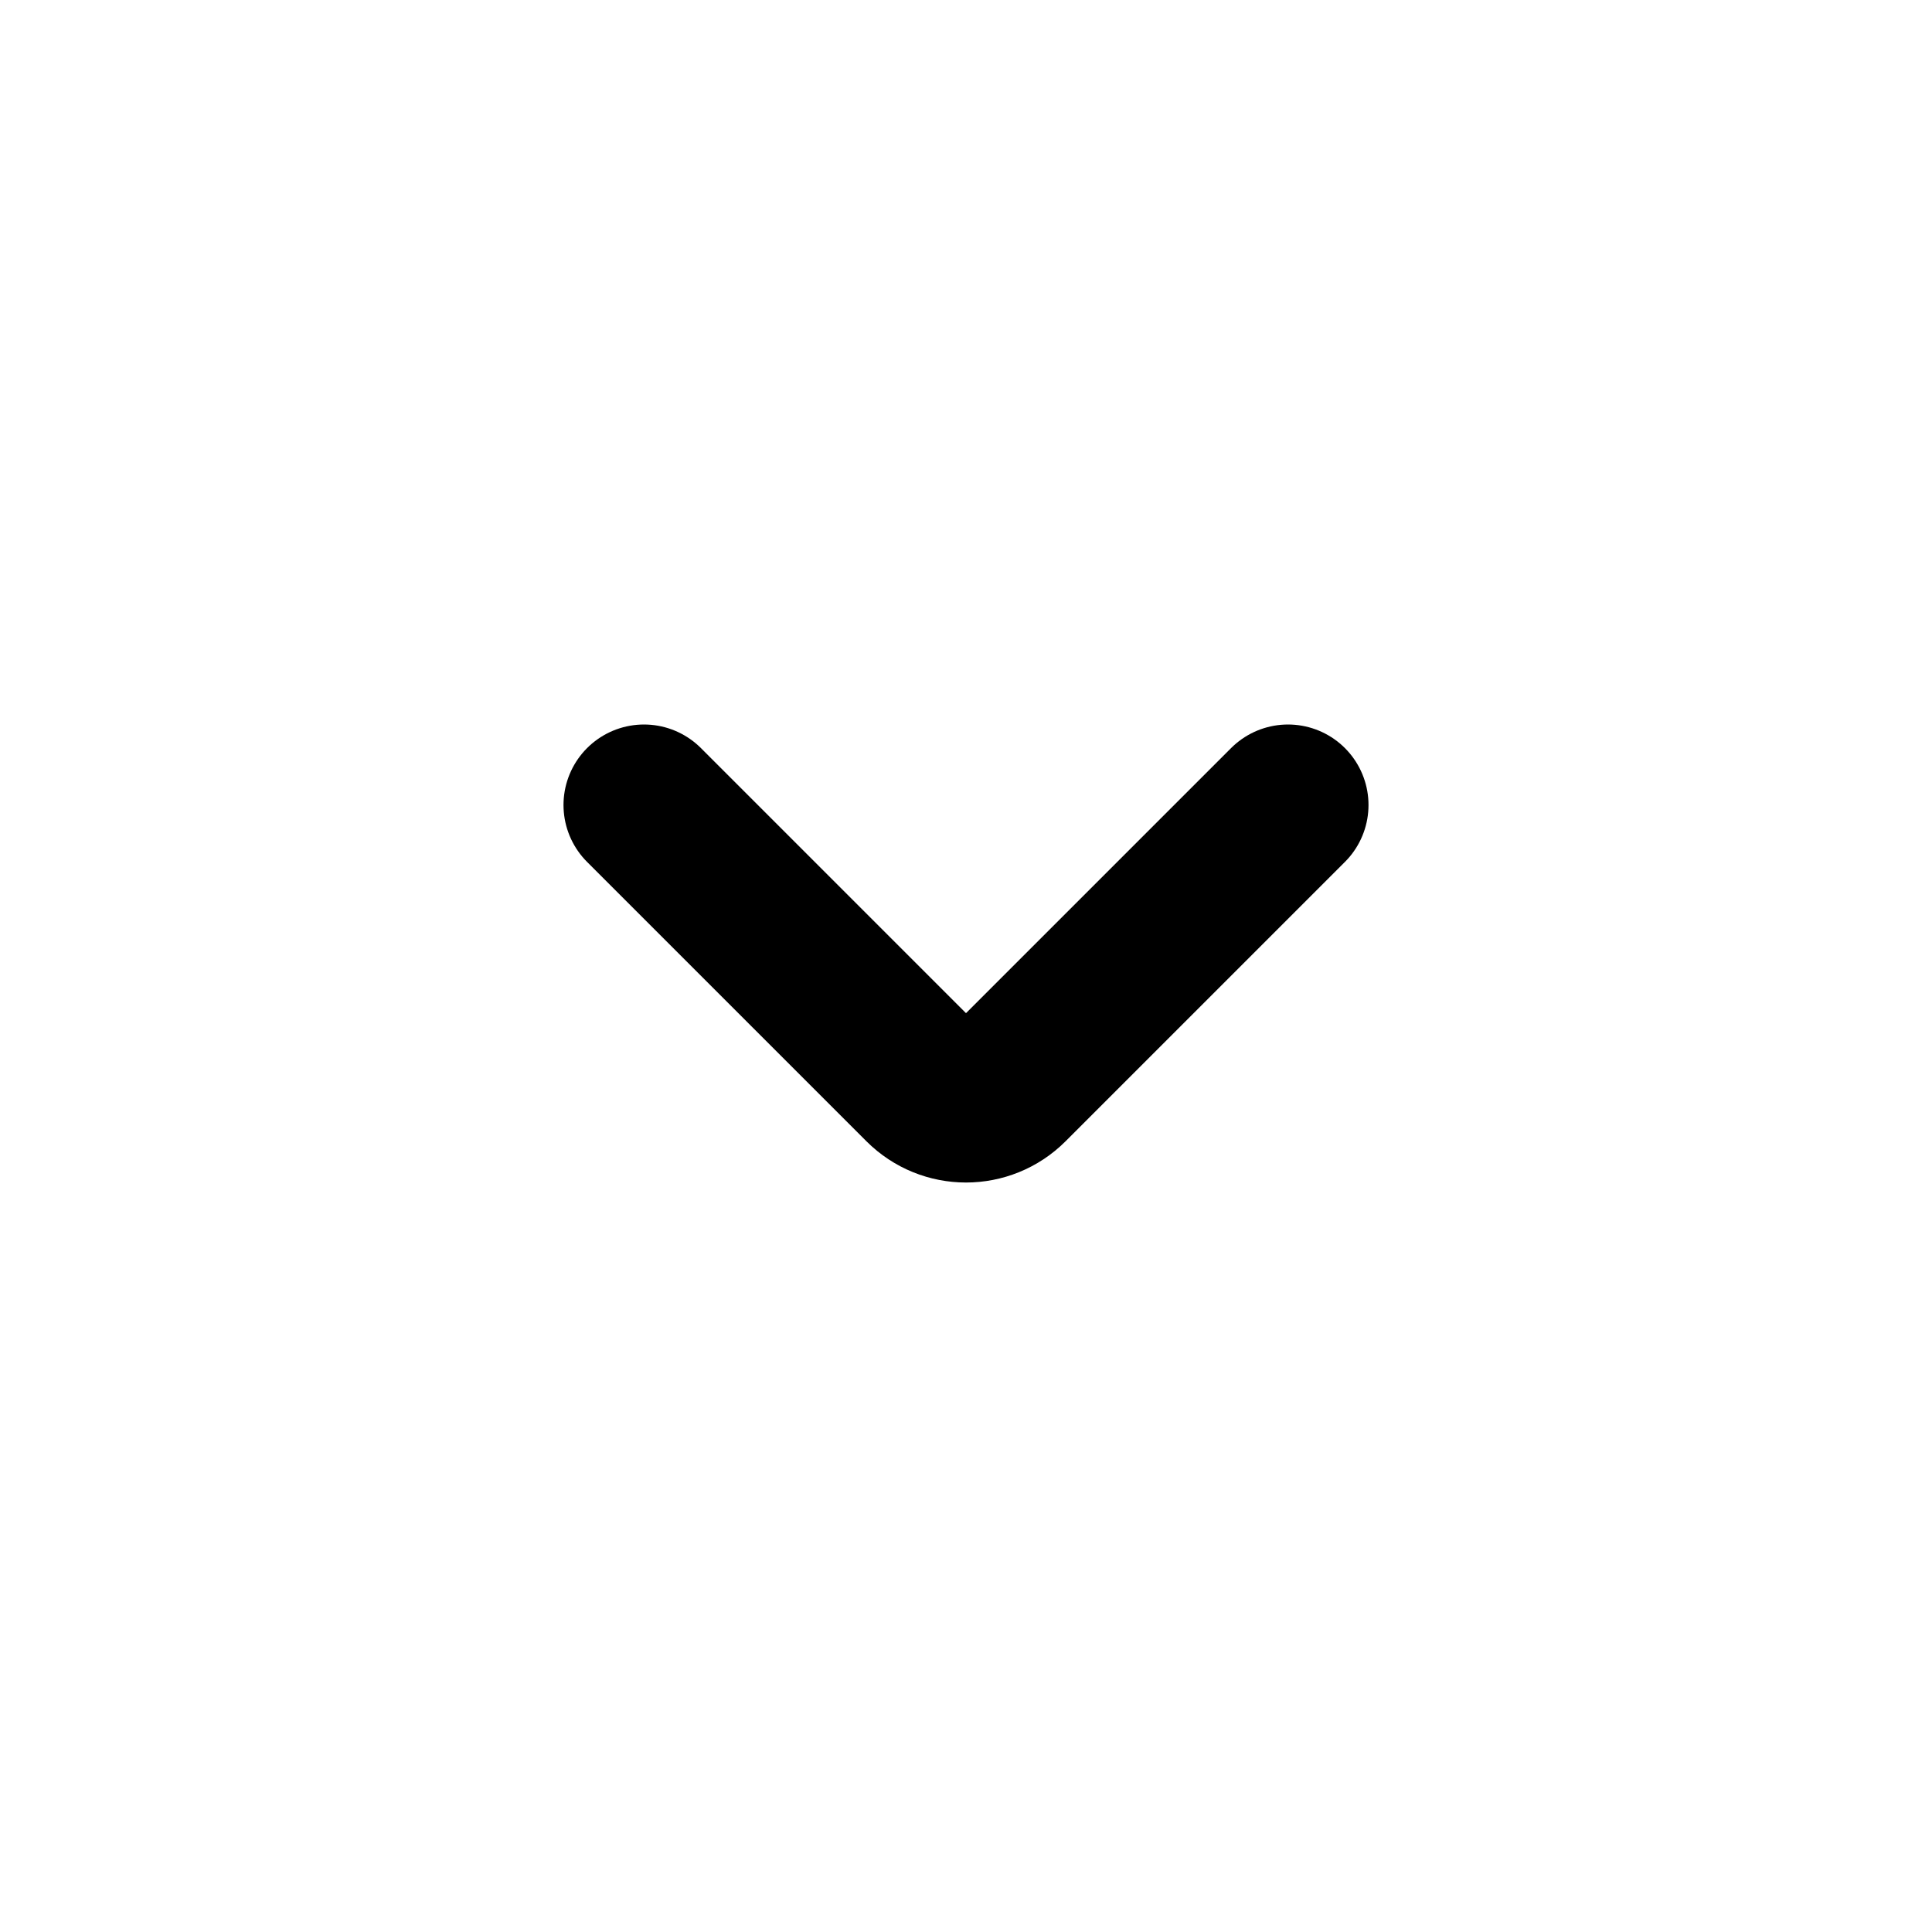
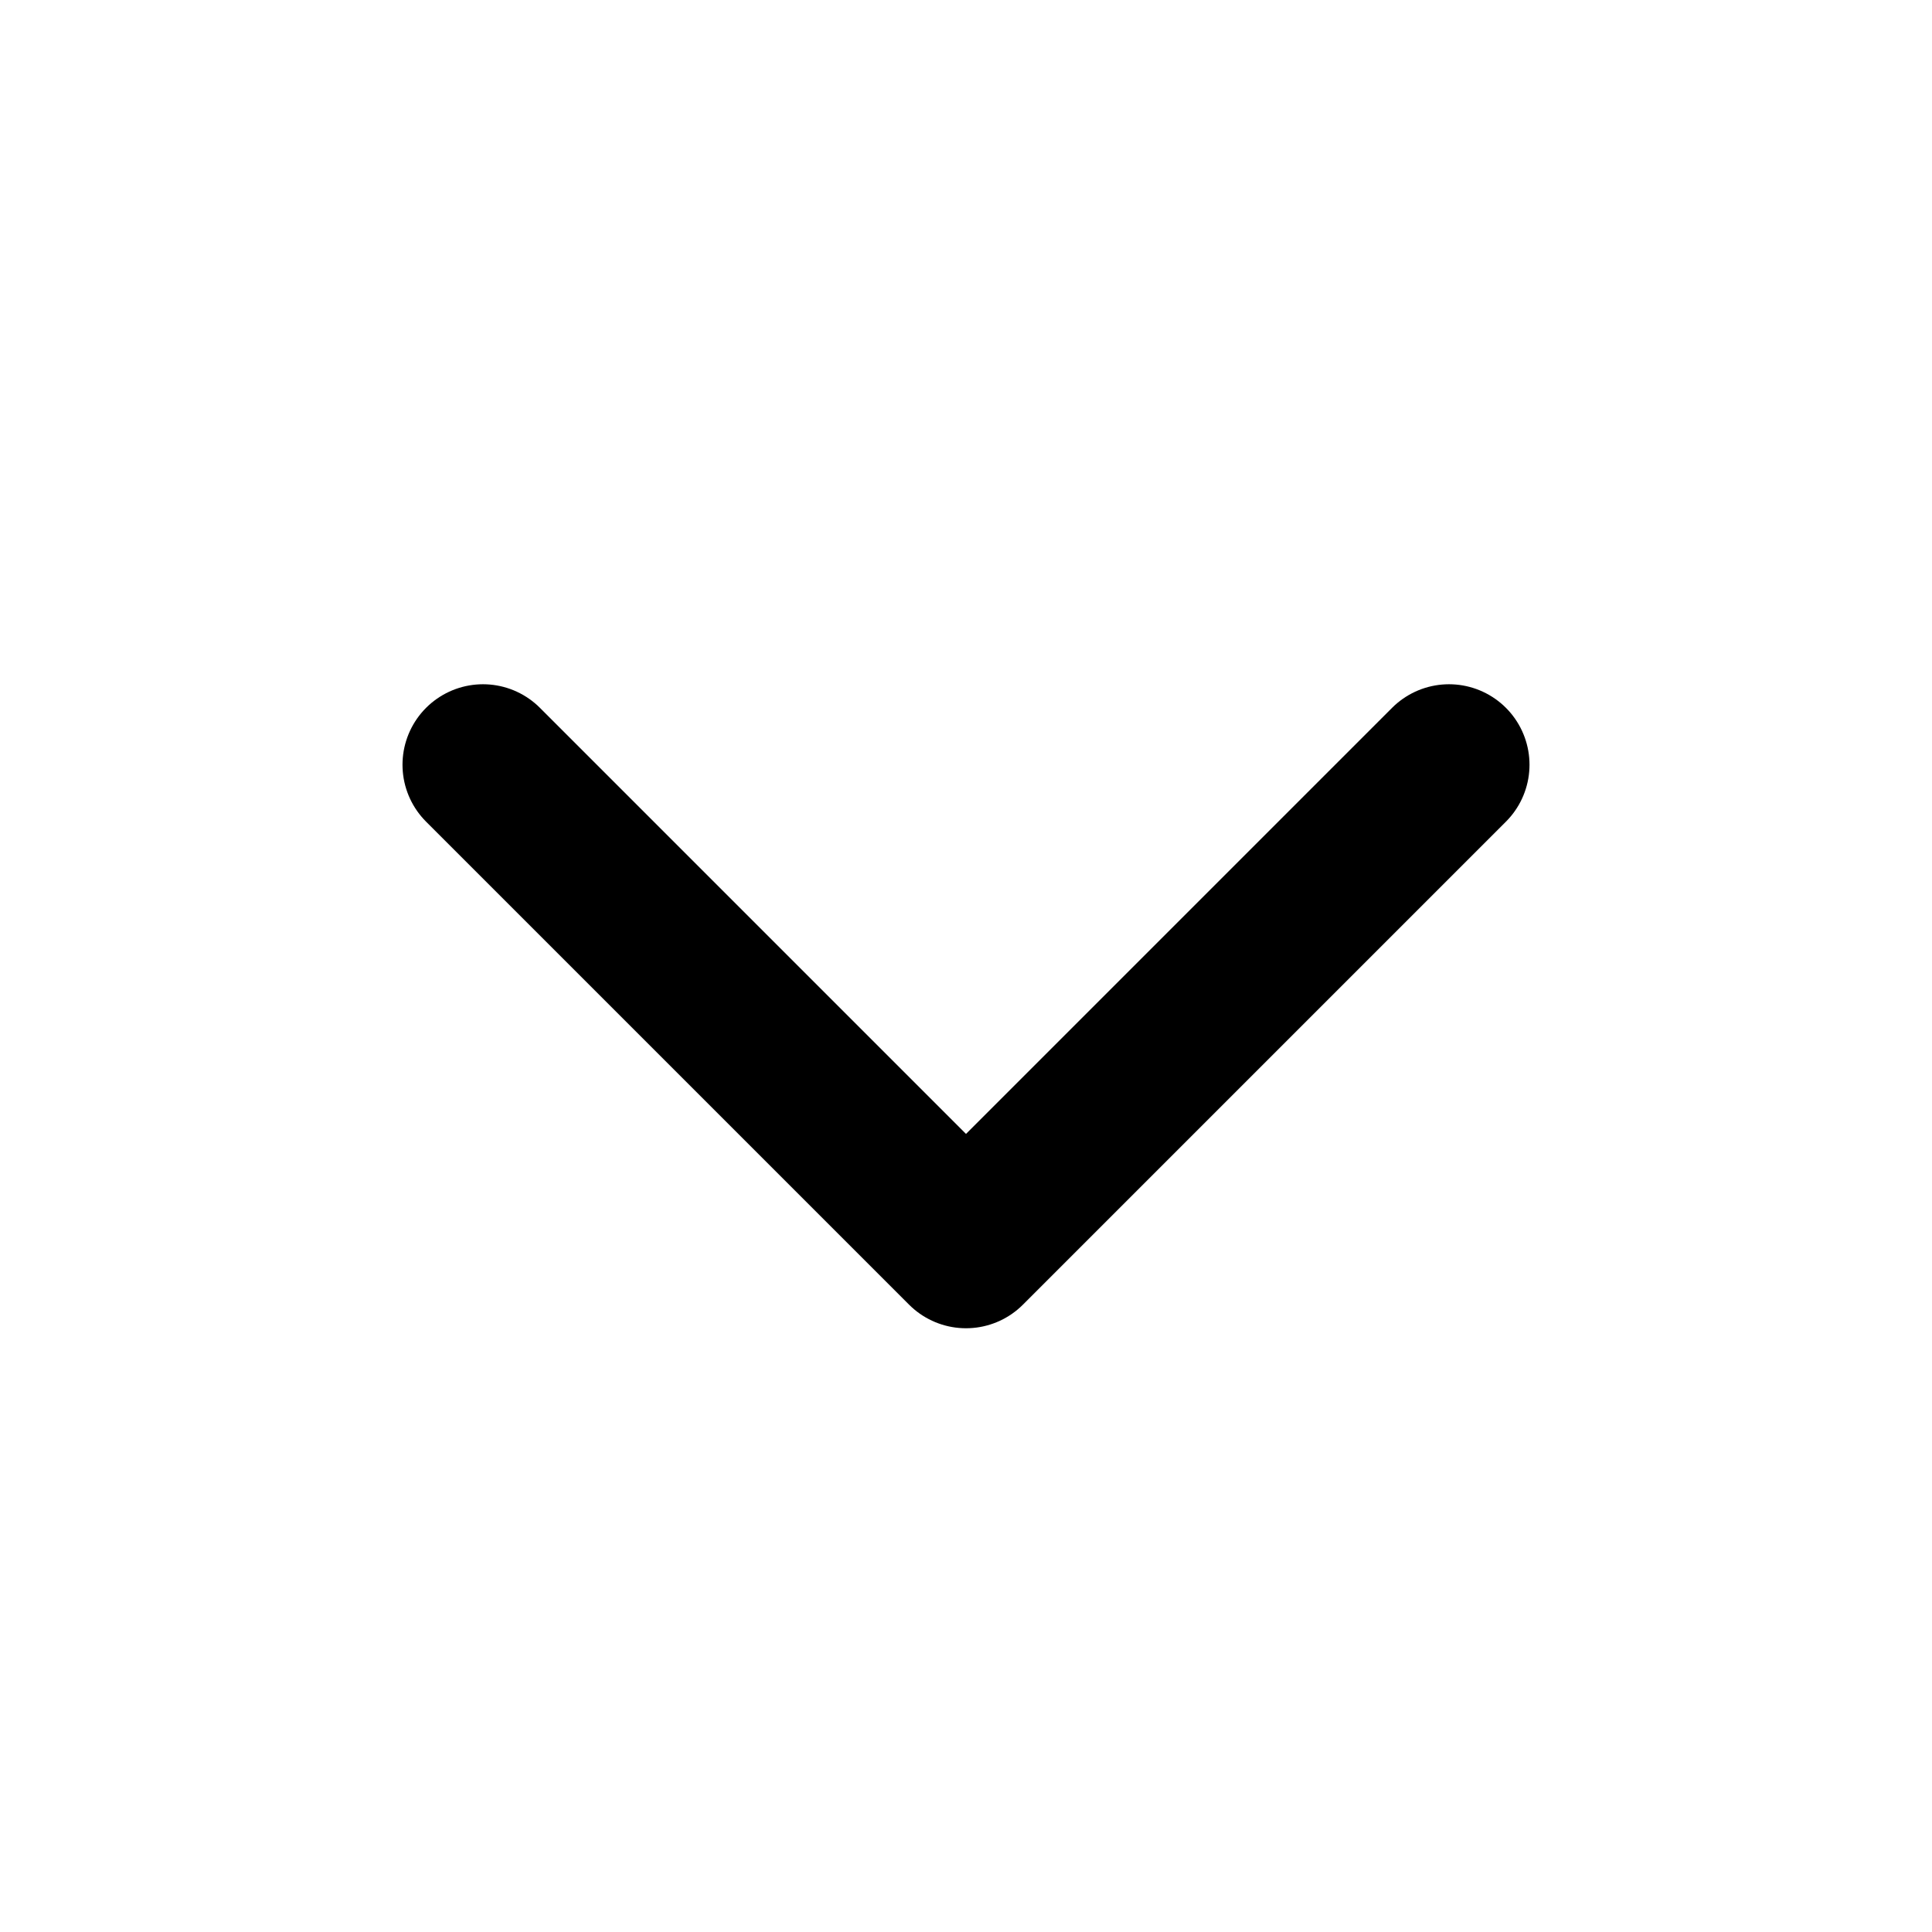
<svg xmlns="http://www.w3.org/2000/svg" viewBox="0 0 24 24" fill="none">
-   <path d="M8 10L11.47 13.47C11.763 13.763 12.237 13.763 12.53 13.47L16 10" stroke="currentColor" stroke-width="2" stroke-linecap="round" stroke-linejoin="round" />
+   <path d="M6 9.5L12 15.5L18 9.5" stroke="currentColor" stroke-width="2" stroke-linecap="round" stroke-linejoin="round" />
</svg>
